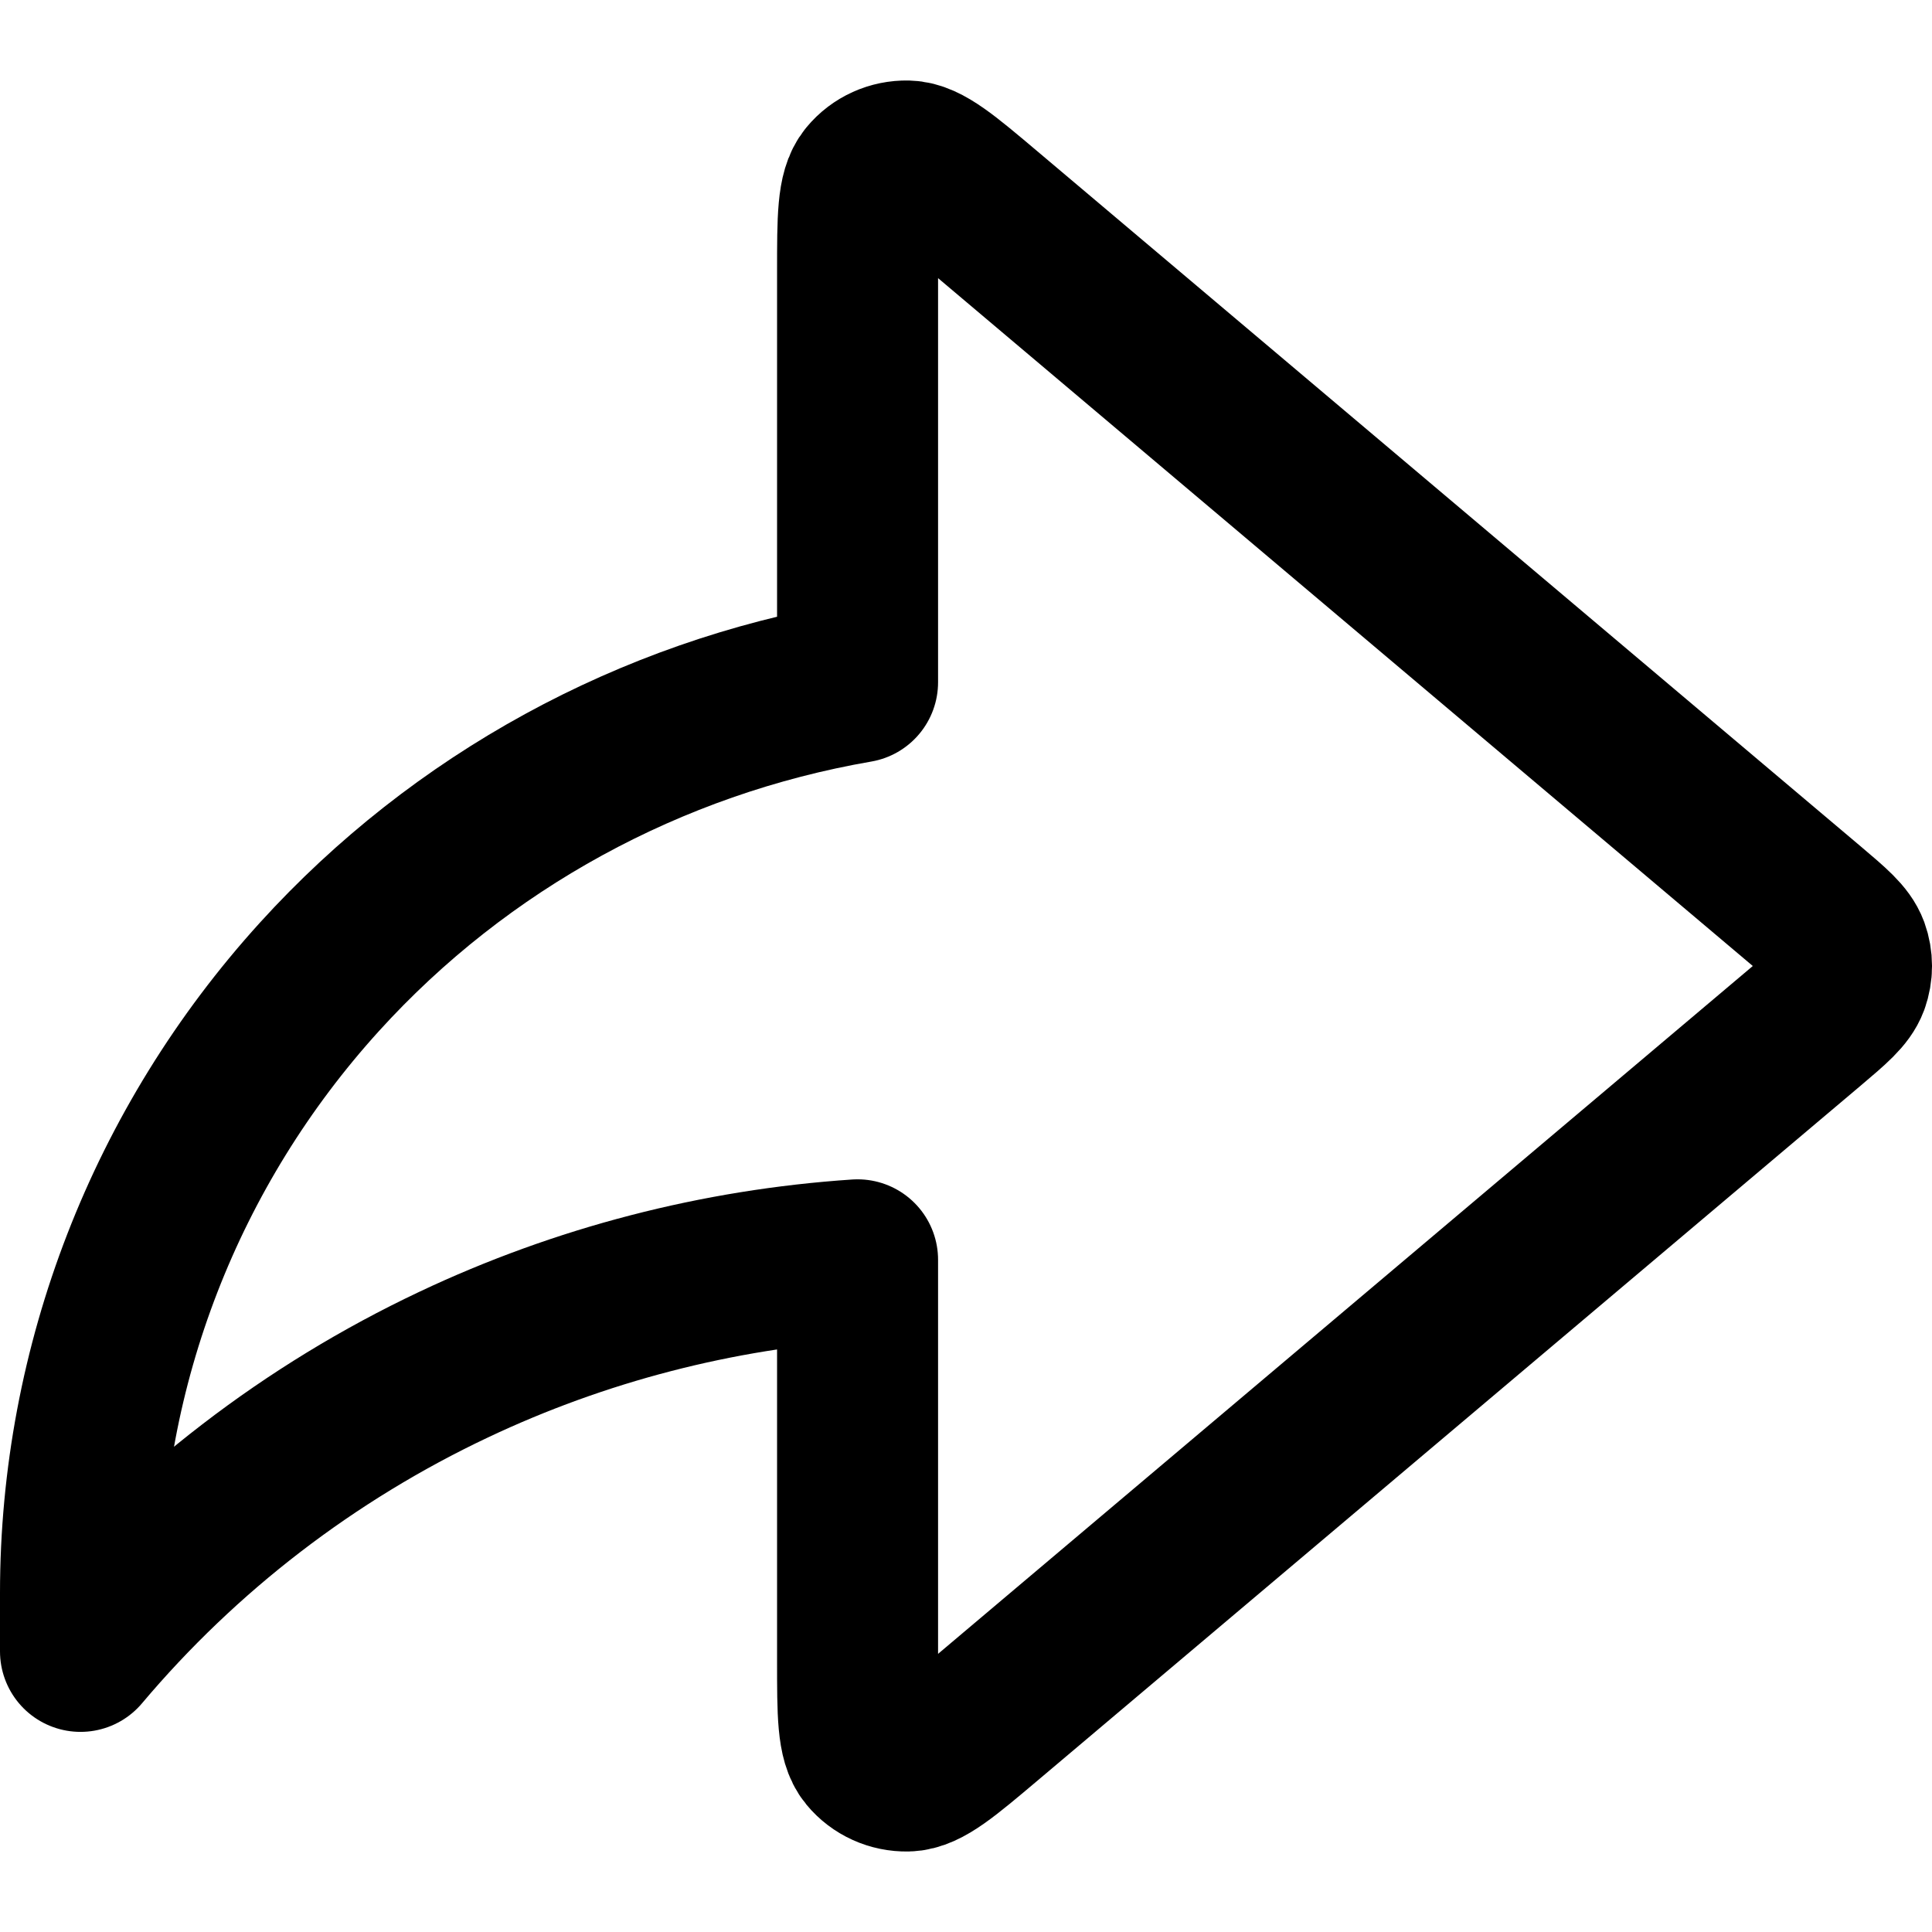
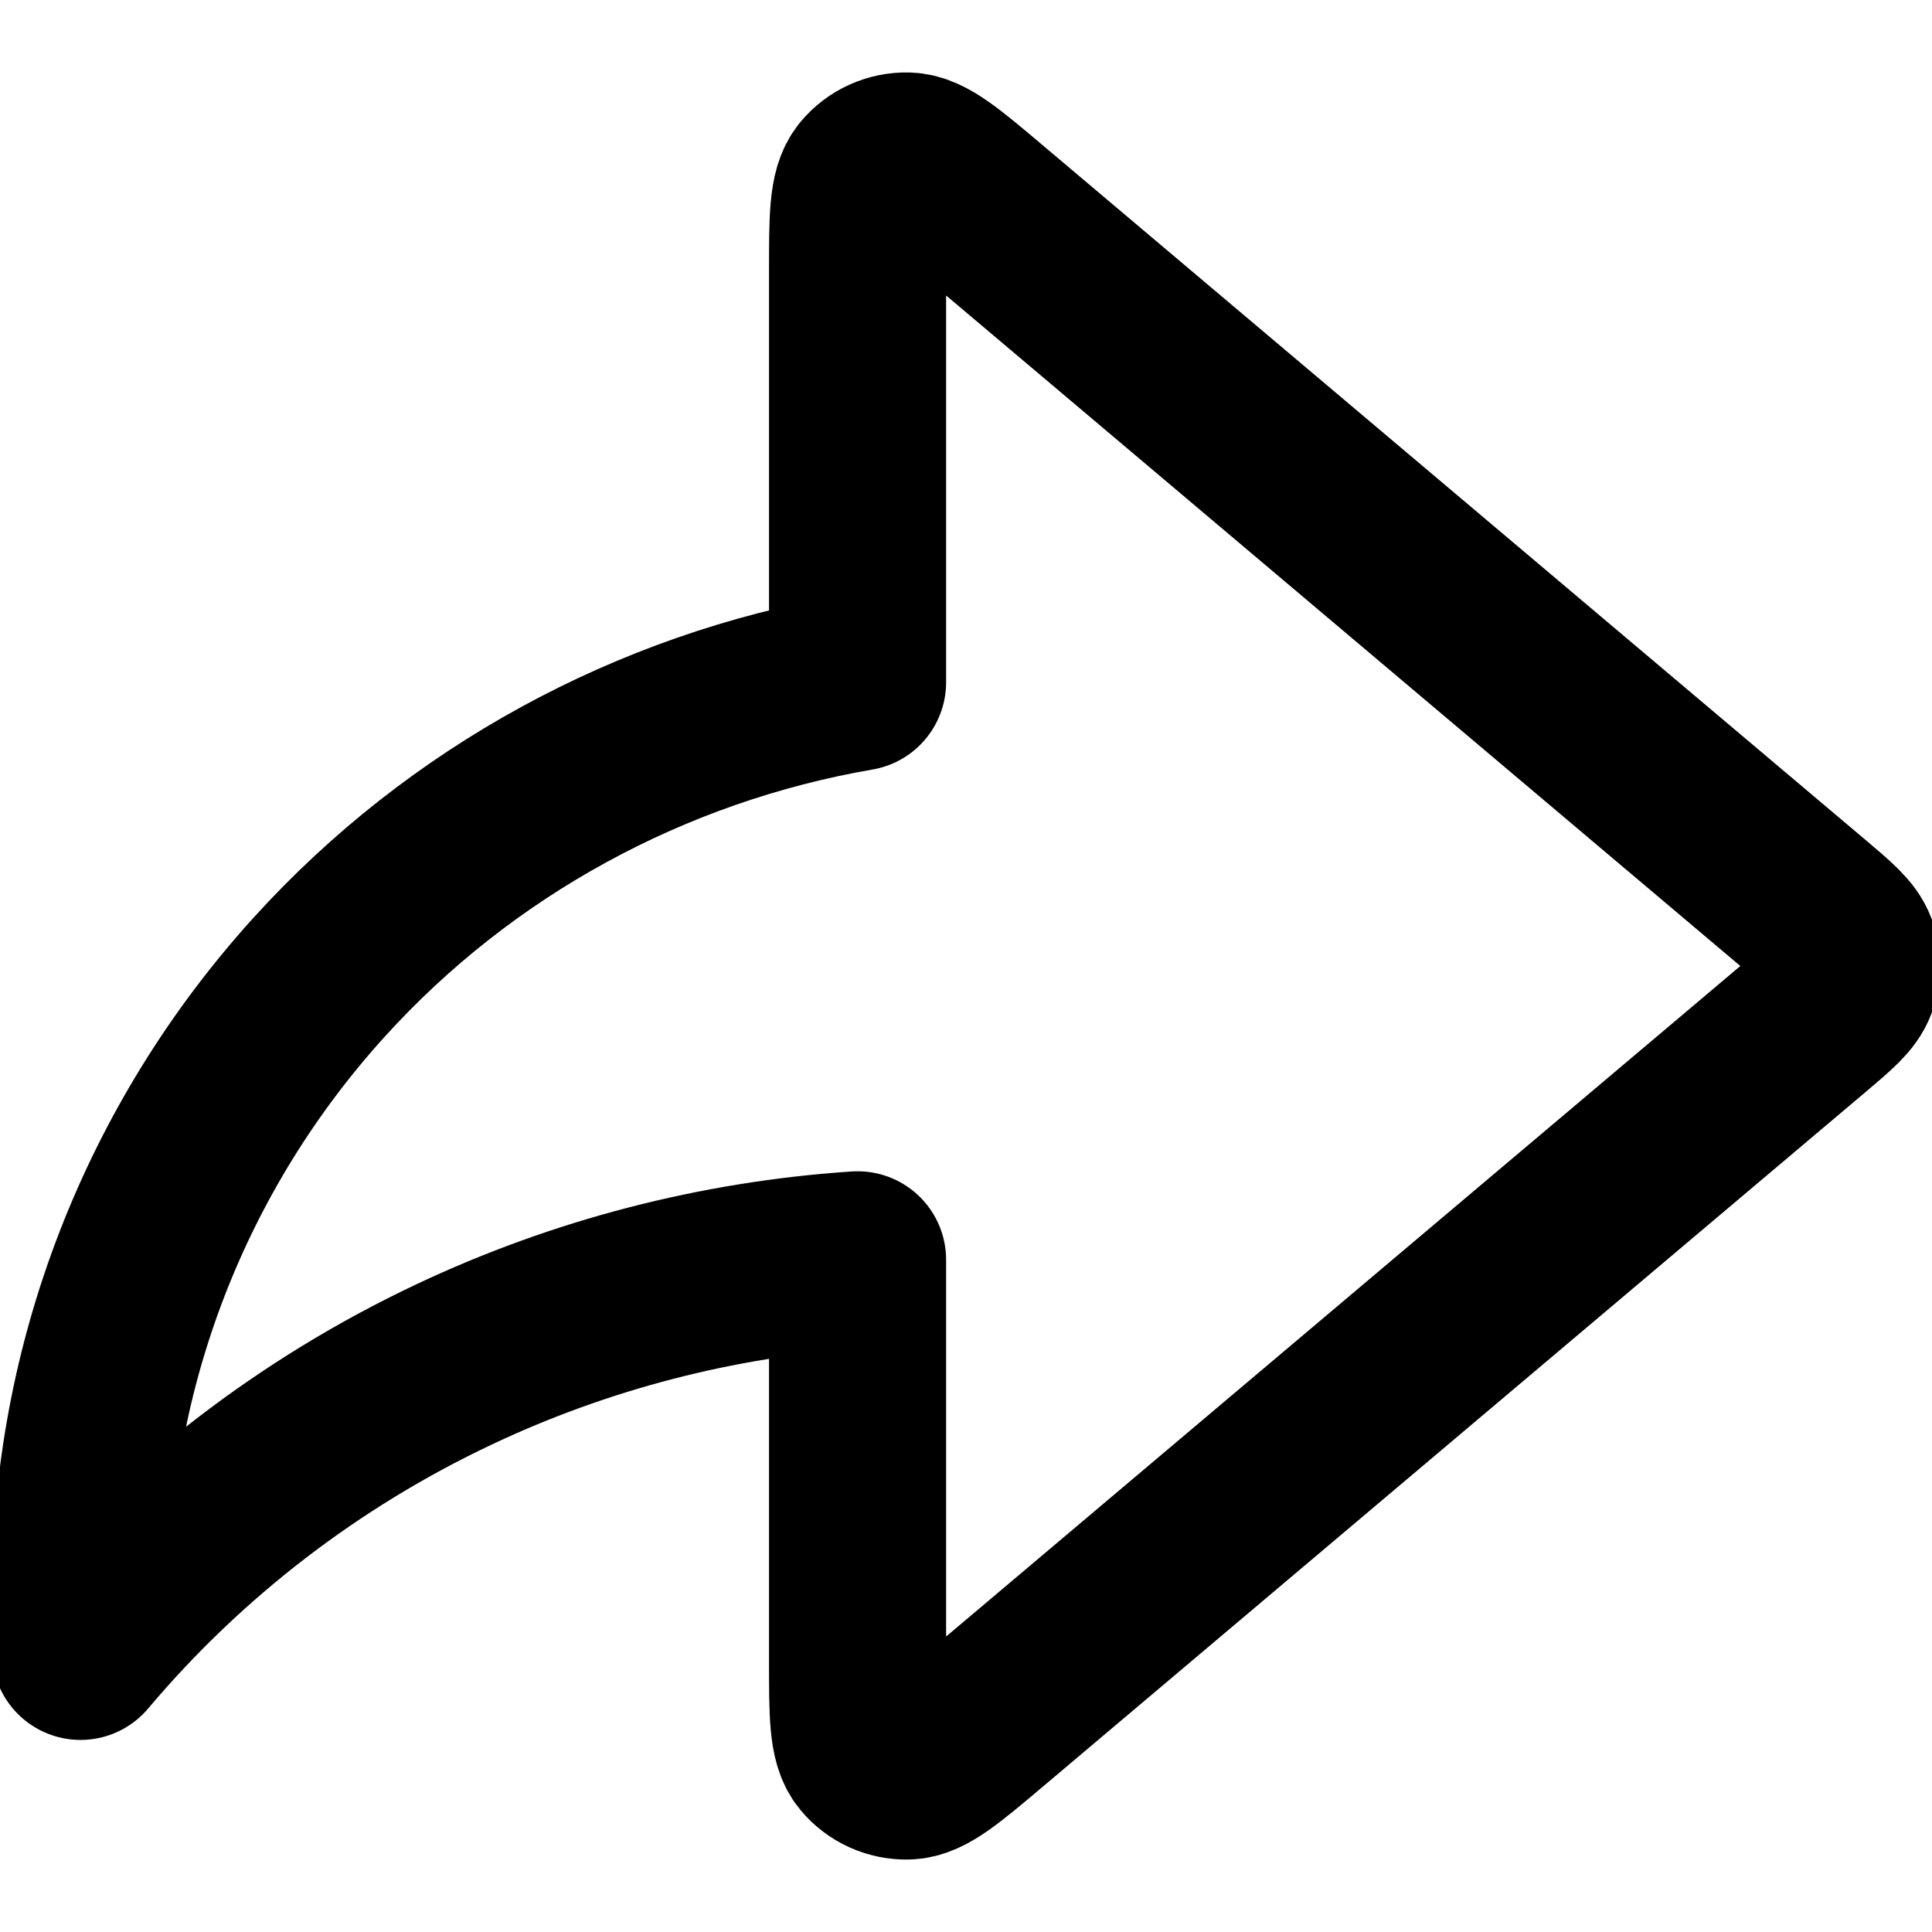
<svg xmlns="http://www.w3.org/2000/svg" width="18" height="18" viewBox="0 0 24 22" fill="none">
-   <path d="M22.469 11.722C22.763 11.473 22.91 11.349 22.965 11.201C23.012 11.071 23.012 10.929 22.965 10.799C22.91 10.651 22.763 10.527 22.469 10.278L12.247 1.648C11.74 1.22 11.486 1.005 11.272 1C11.085 0.996 10.907 1.076 10.789 1.219C10.653 1.383 10.653 1.712 10.653 2.37V7.475C8.078 7.919 5.72 9.205 3.968 11.135C2.058 13.24 1.001 15.964 1 18.787V19.514C2.266 18.012 3.847 16.797 5.635 15.952C7.21 15.207 8.914 14.766 10.653 14.65V19.63C10.653 20.288 10.653 20.617 10.789 20.781C10.907 20.924 11.085 21.004 11.272 21C11.486 20.995 11.74 20.78 12.247 20.352L22.469 11.722Z" stroke="black" stroke-width="2" stroke-linecap="round" stroke-linejoin="round" />
+   <path d="M22.469 11.722C22.763 11.473 22.91 11.349 22.965 11.201C23.012 11.071 23.012 10.929 22.965 10.799C22.91 10.651 22.763 10.527 22.469 10.278L12.247 1.648C11.74 1.22 11.486 1.005 11.272 1C11.085 0.996 10.907 1.076 10.789 1.219C10.653 1.383 10.653 1.712 10.653 2.37V7.475C8.078 7.919 5.72 9.205 3.968 11.135C2.058 13.24 1.001 15.964 1 18.787V19.514C2.266 18.012 3.847 16.797 5.635 15.952C7.21 15.207 8.914 14.766 10.653 14.65V19.63C10.653 20.288 10.653 20.617 10.789 20.781C10.907 20.924 11.085 21.004 11.272 21C11.486 20.995 11.74 20.78 12.247 20.352L22.469 11.722Z" stroke="black" stroke-width="2.2" stroke-linecap="round" stroke-linejoin="round" />
</svg>
